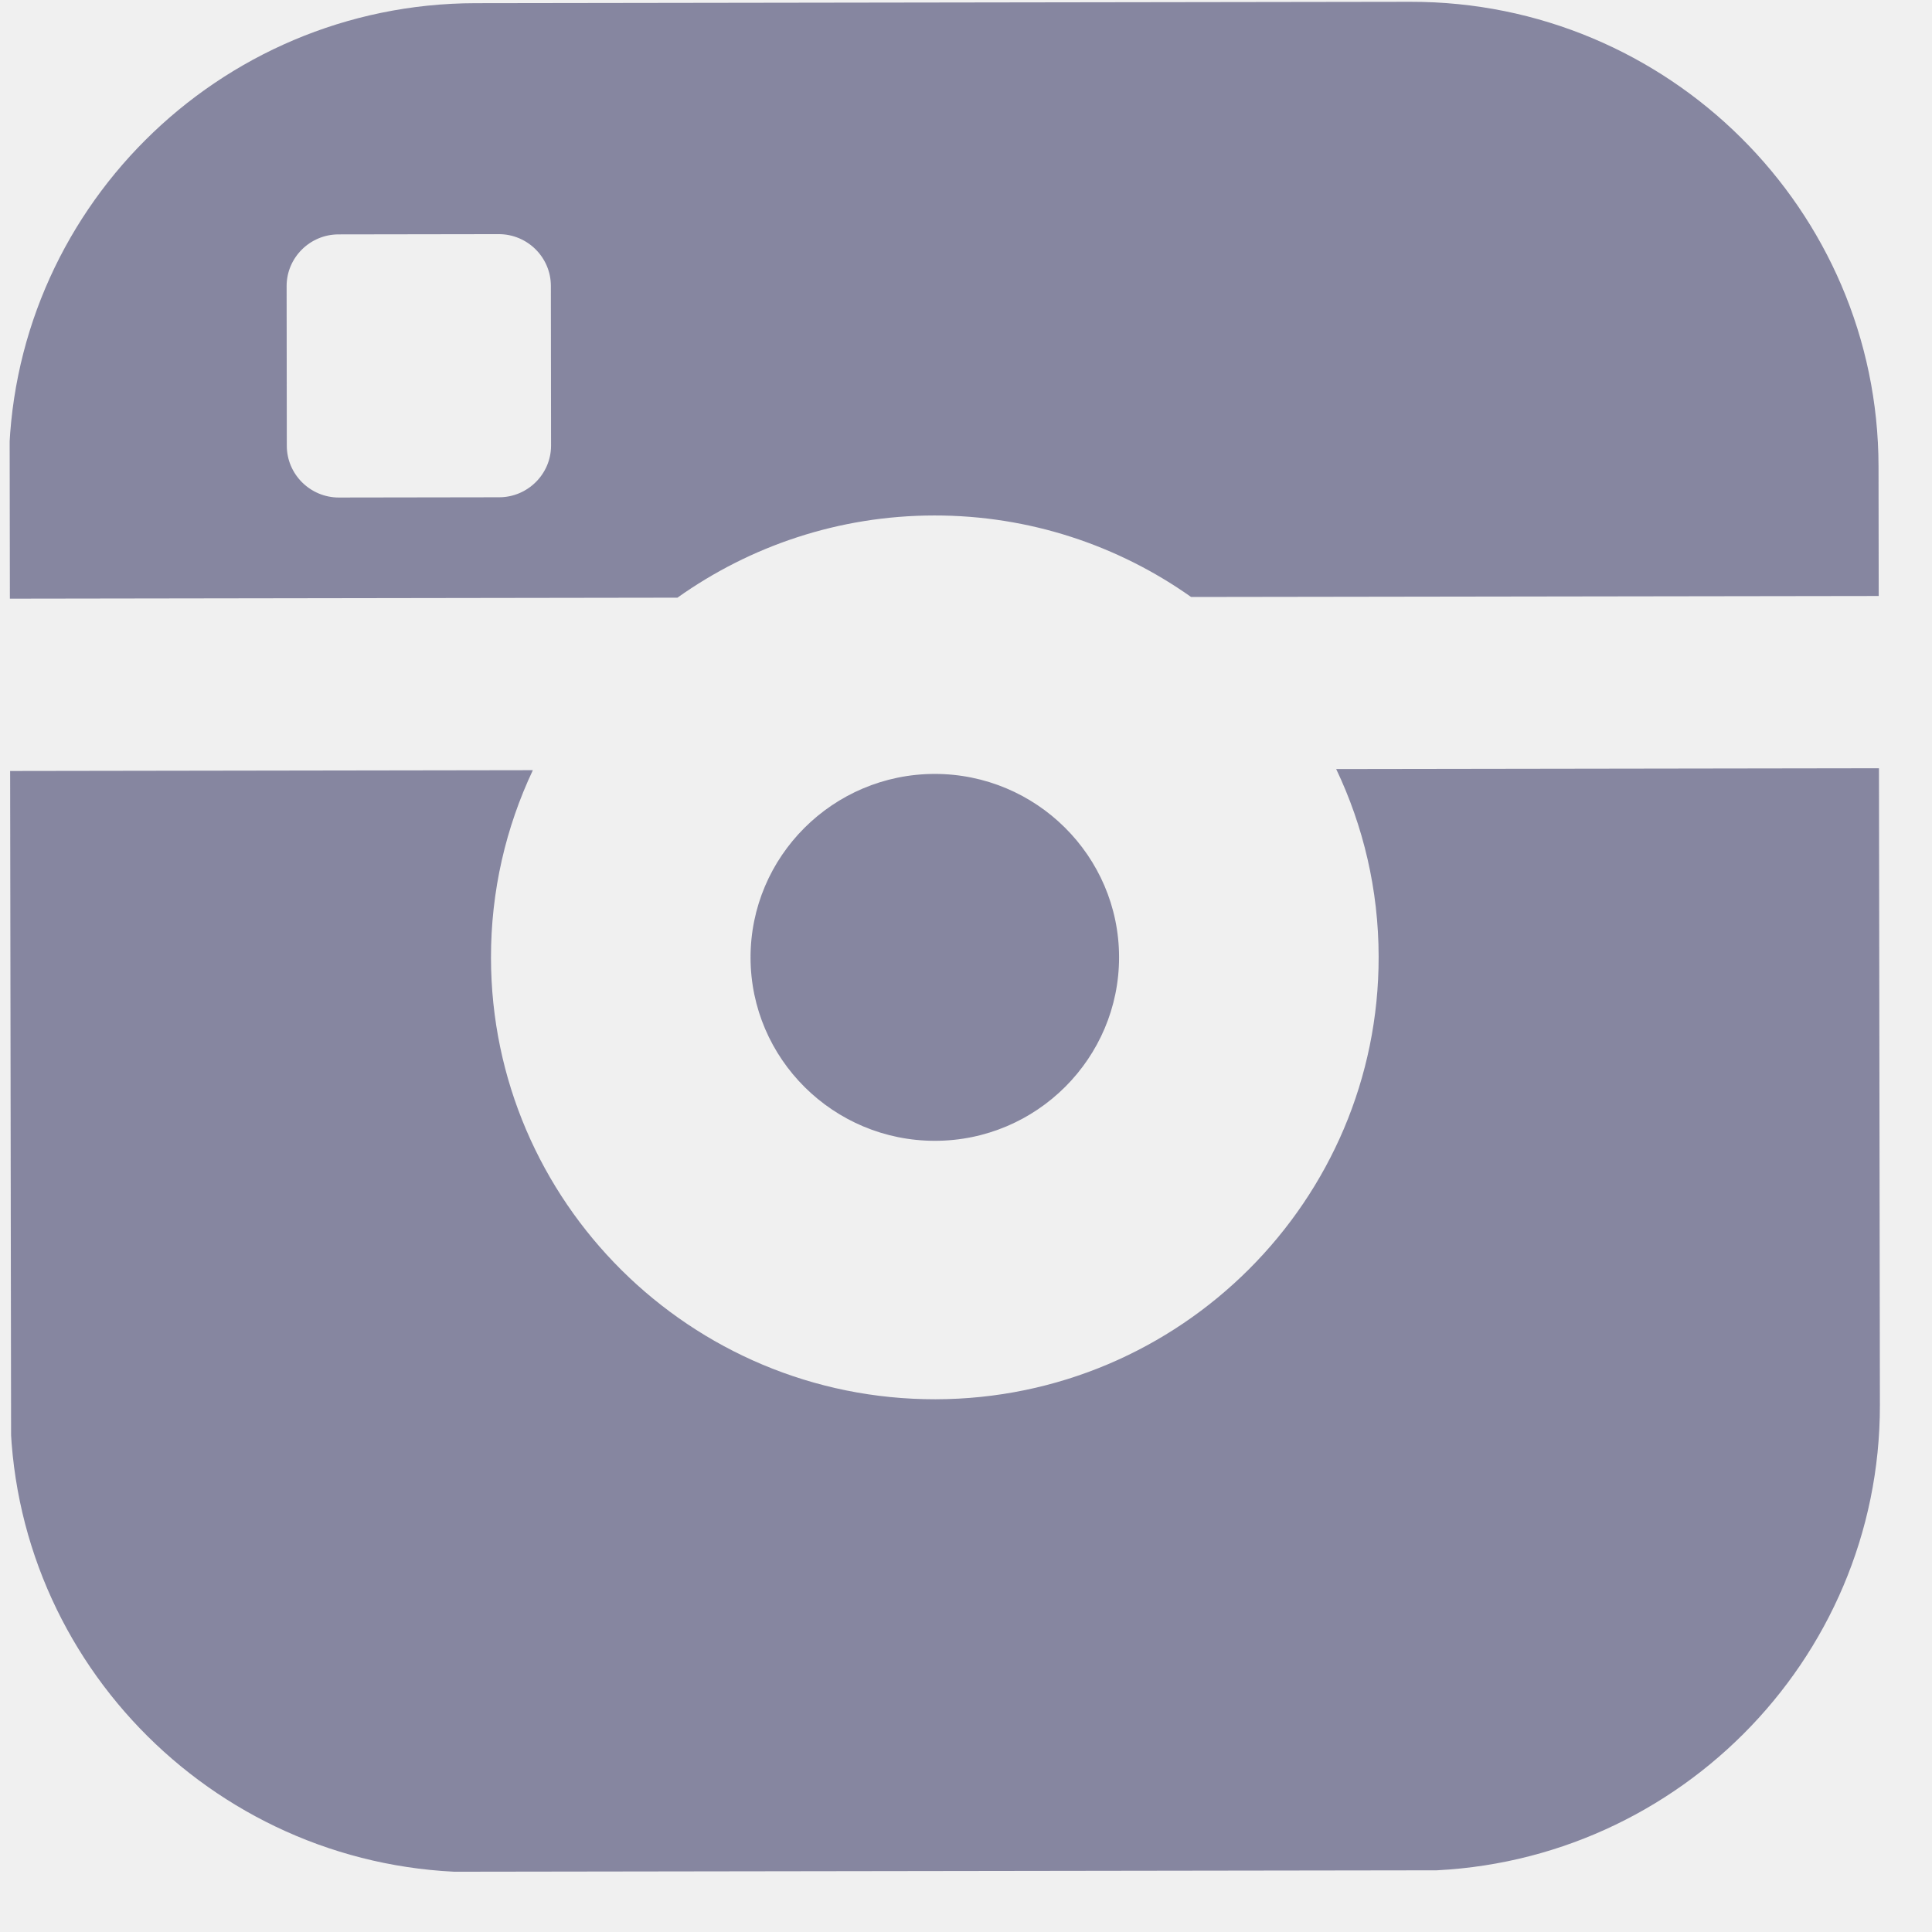
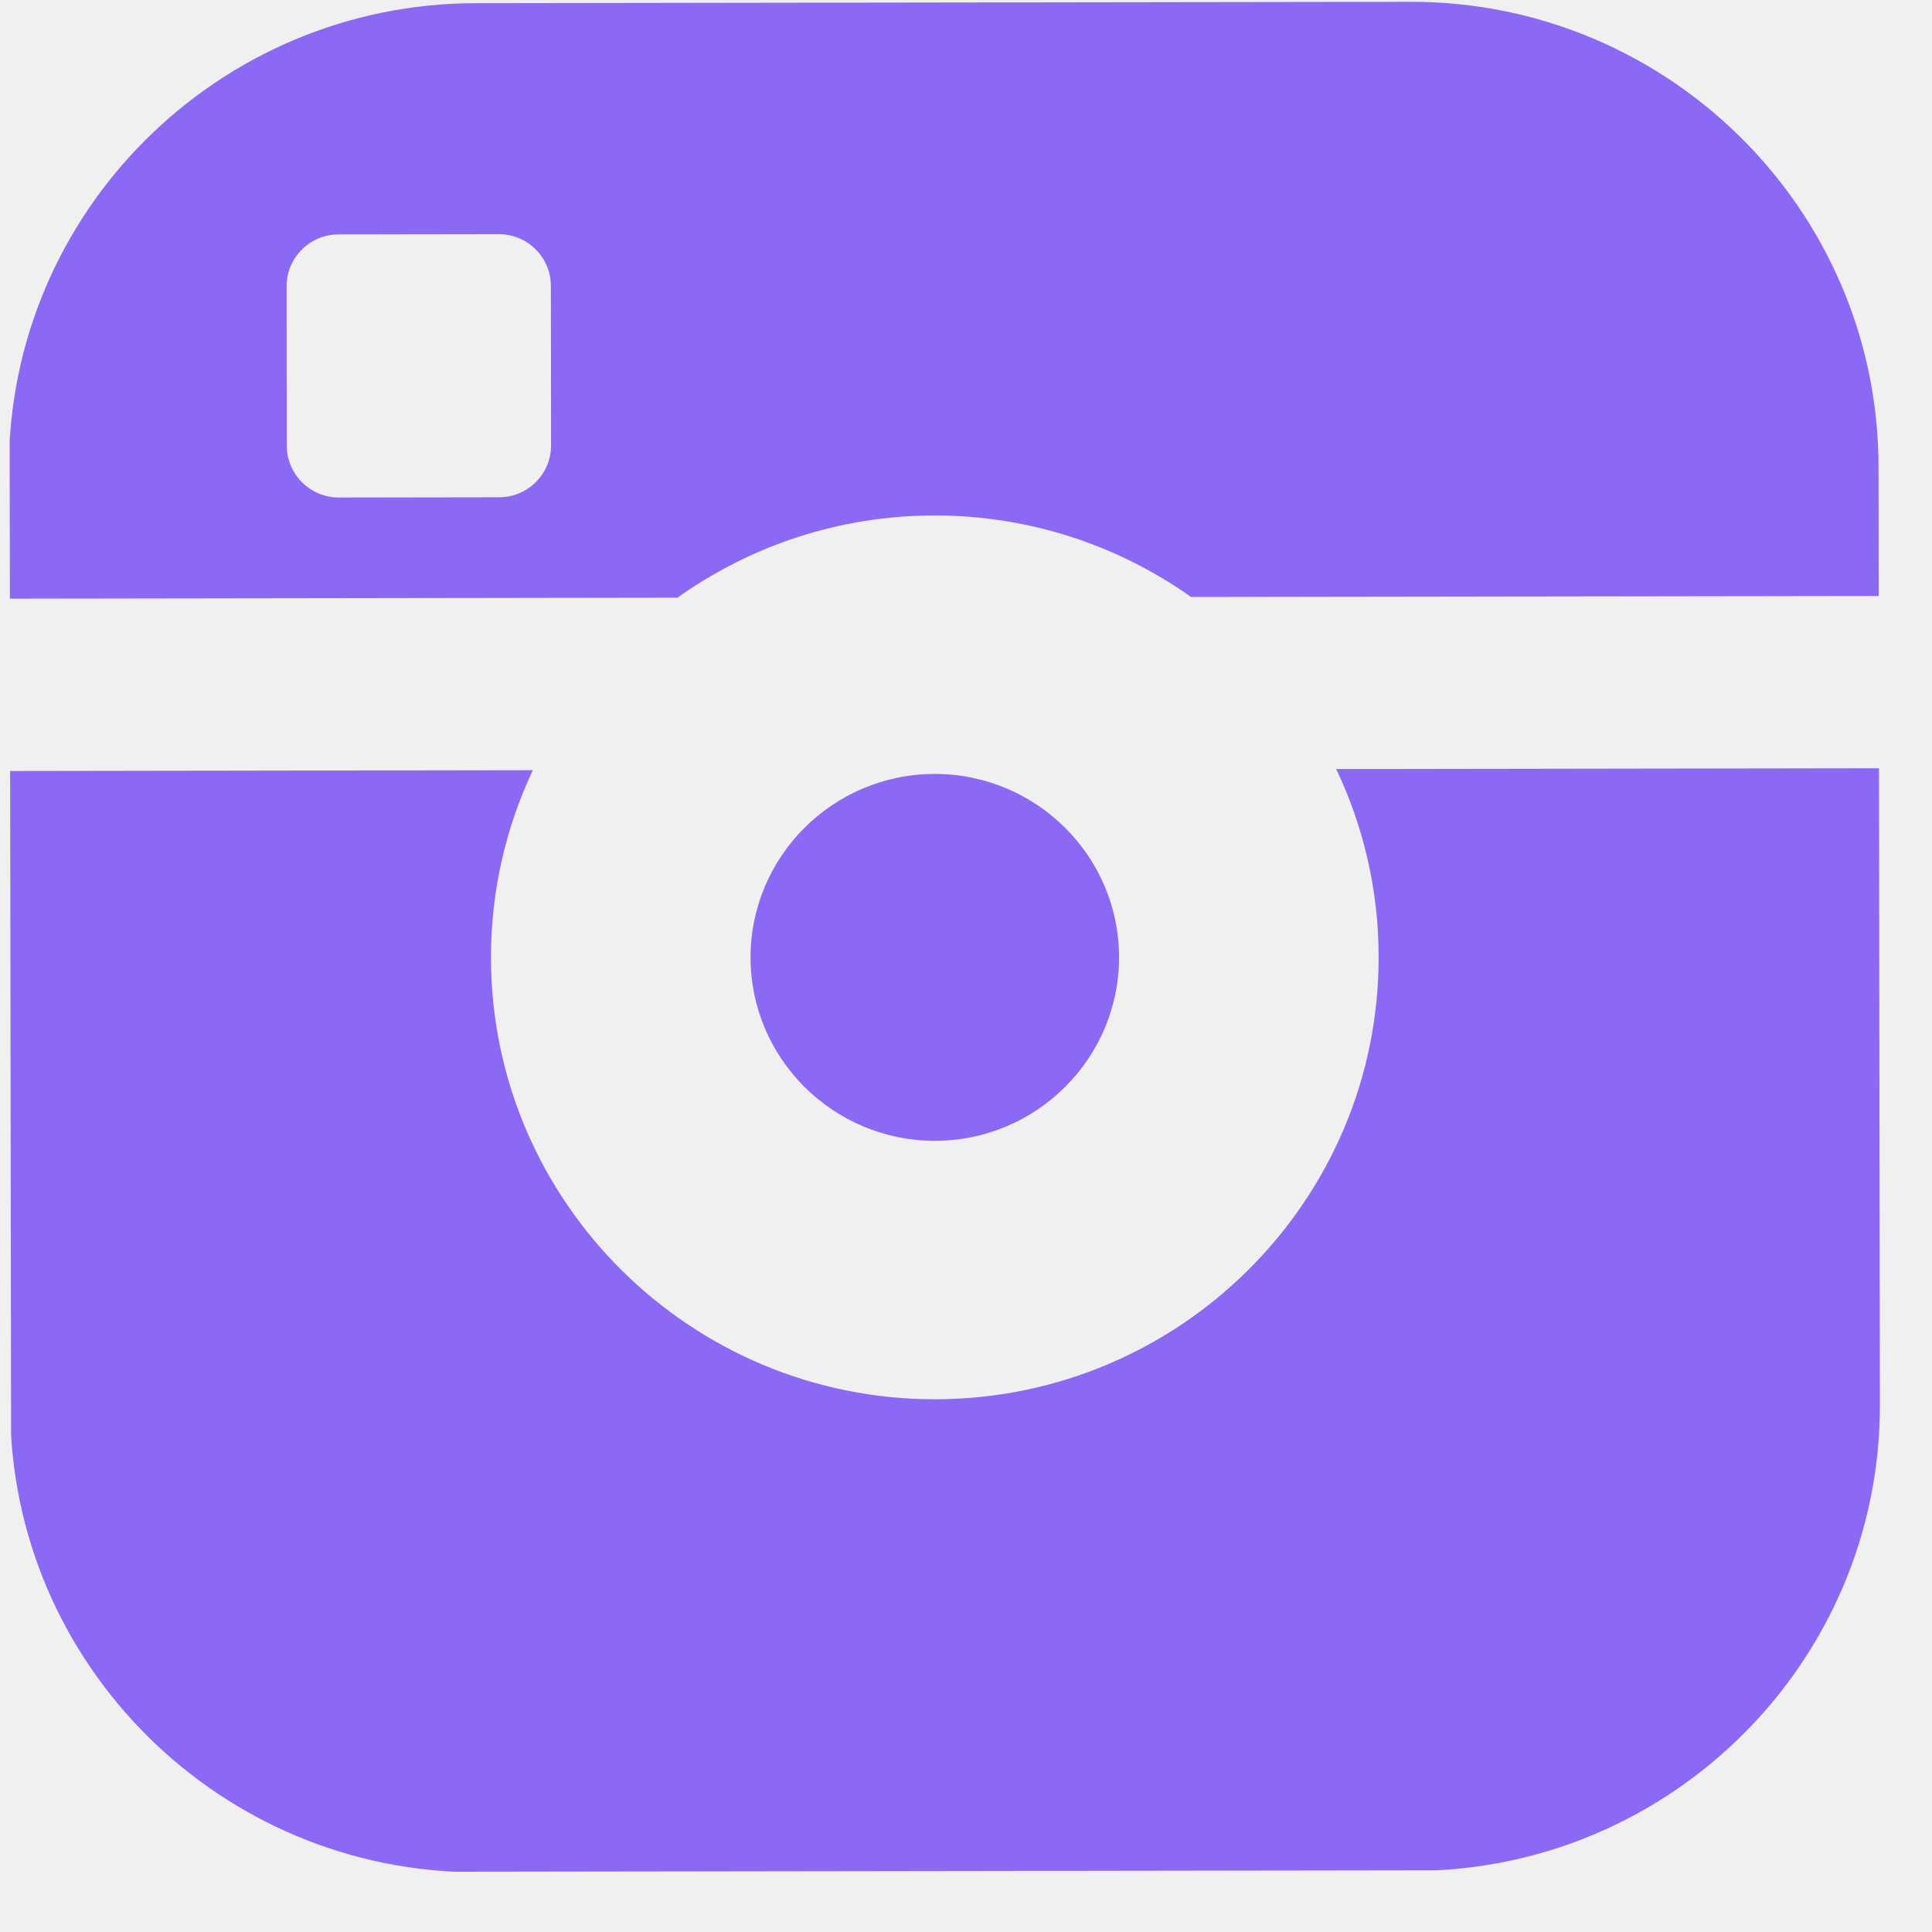
<svg xmlns="http://www.w3.org/2000/svg" width="31" height="31" viewBox="0 0 31 31" fill="none">
  <g clip-path="url(#clip0_86_1488)">
-     <path d="M12.043 15.366C12.041 13.743 13.365 12.421 14.995 12.418C16.625 12.416 17.954 13.734 17.956 15.357C17.958 16.98 16.634 18.303 15.004 18.305C13.374 18.307 12.045 16.989 12.043 15.366ZM7.628 0.051L22.634 0.029C26.768 0.023 30.136 3.367 30.142 7.483L30.145 9.563L19.112 9.579C17.947 8.755 16.524 8.269 14.989 8.271C13.454 8.273 12.033 8.763 10.87 9.59L0.145 9.606L0.142 7.526C0.136 3.41 3.494 0.057 7.628 0.051ZM4.602 7.154C4.603 7.611 4.978 7.983 5.437 7.983L8.011 7.979C8.469 7.978 8.843 7.604 8.842 7.148L8.839 4.585C8.838 4.129 8.463 3.757 8.004 3.757L5.43 3.761C4.972 3.762 4.598 4.135 4.599 4.592L4.602 7.154V7.154ZM7.878 15.372C7.884 19.282 11.083 22.458 15.01 22.452C18.937 22.446 22.127 19.261 22.121 15.351C22.12 14.275 21.875 13.254 21.44 12.34L30.149 12.327L30.164 22.544C30.169 26.661 26.811 30.014 22.677 30.02L7.672 30.042C3.538 30.048 0.17 26.704 0.164 22.588L0.149 12.371L8.55 12.358C8.118 13.274 7.876 14.295 7.878 15.372Z" fill="#8686A0" />
+     <path d="M12.043 15.366C12.041 13.743 13.365 12.421 14.995 12.418C16.625 12.416 17.954 13.734 17.956 15.357C17.958 16.98 16.634 18.303 15.004 18.305C13.374 18.307 12.045 16.989 12.043 15.366ZM7.628 0.051L22.634 0.029C26.768 0.023 30.136 3.367 30.142 7.483L30.145 9.563L19.112 9.579C17.947 8.755 16.524 8.269 14.989 8.271C13.454 8.273 12.033 8.763 10.87 9.59L0.145 9.606L0.142 7.526C0.136 3.41 3.494 0.057 7.628 0.051ZM4.602 7.154C4.603 7.611 4.978 7.983 5.437 7.983L8.011 7.979C8.469 7.978 8.843 7.604 8.842 7.148L8.839 4.585C8.838 4.129 8.463 3.757 8.004 3.757L5.43 3.761C4.972 3.762 4.598 4.135 4.599 4.592L4.602 7.154V7.154ZM7.878 15.372C7.884 19.282 11.083 22.458 15.01 22.452C18.937 22.446 22.127 19.261 22.121 15.351C22.12 14.275 21.875 13.254 21.44 12.34L30.149 12.327L30.164 22.544C30.169 26.661 26.811 30.014 22.677 30.02L7.672 30.042C3.538 30.048 0.17 26.704 0.164 22.588L0.149 12.371L8.55 12.358C8.118 13.274 7.876 14.295 7.878 15.372Z" fill="#8C69F4" />
  </g>
  <defs>
    <clipPath id="clip0_86_1488">
      <rect width="30" height="30" fill="white" transform="matrix(-0.999999 0.00144727 0.00144727 0.999999 30.1447 -0.000106812)" />
    </clipPath>
  </defs>
</svg>
